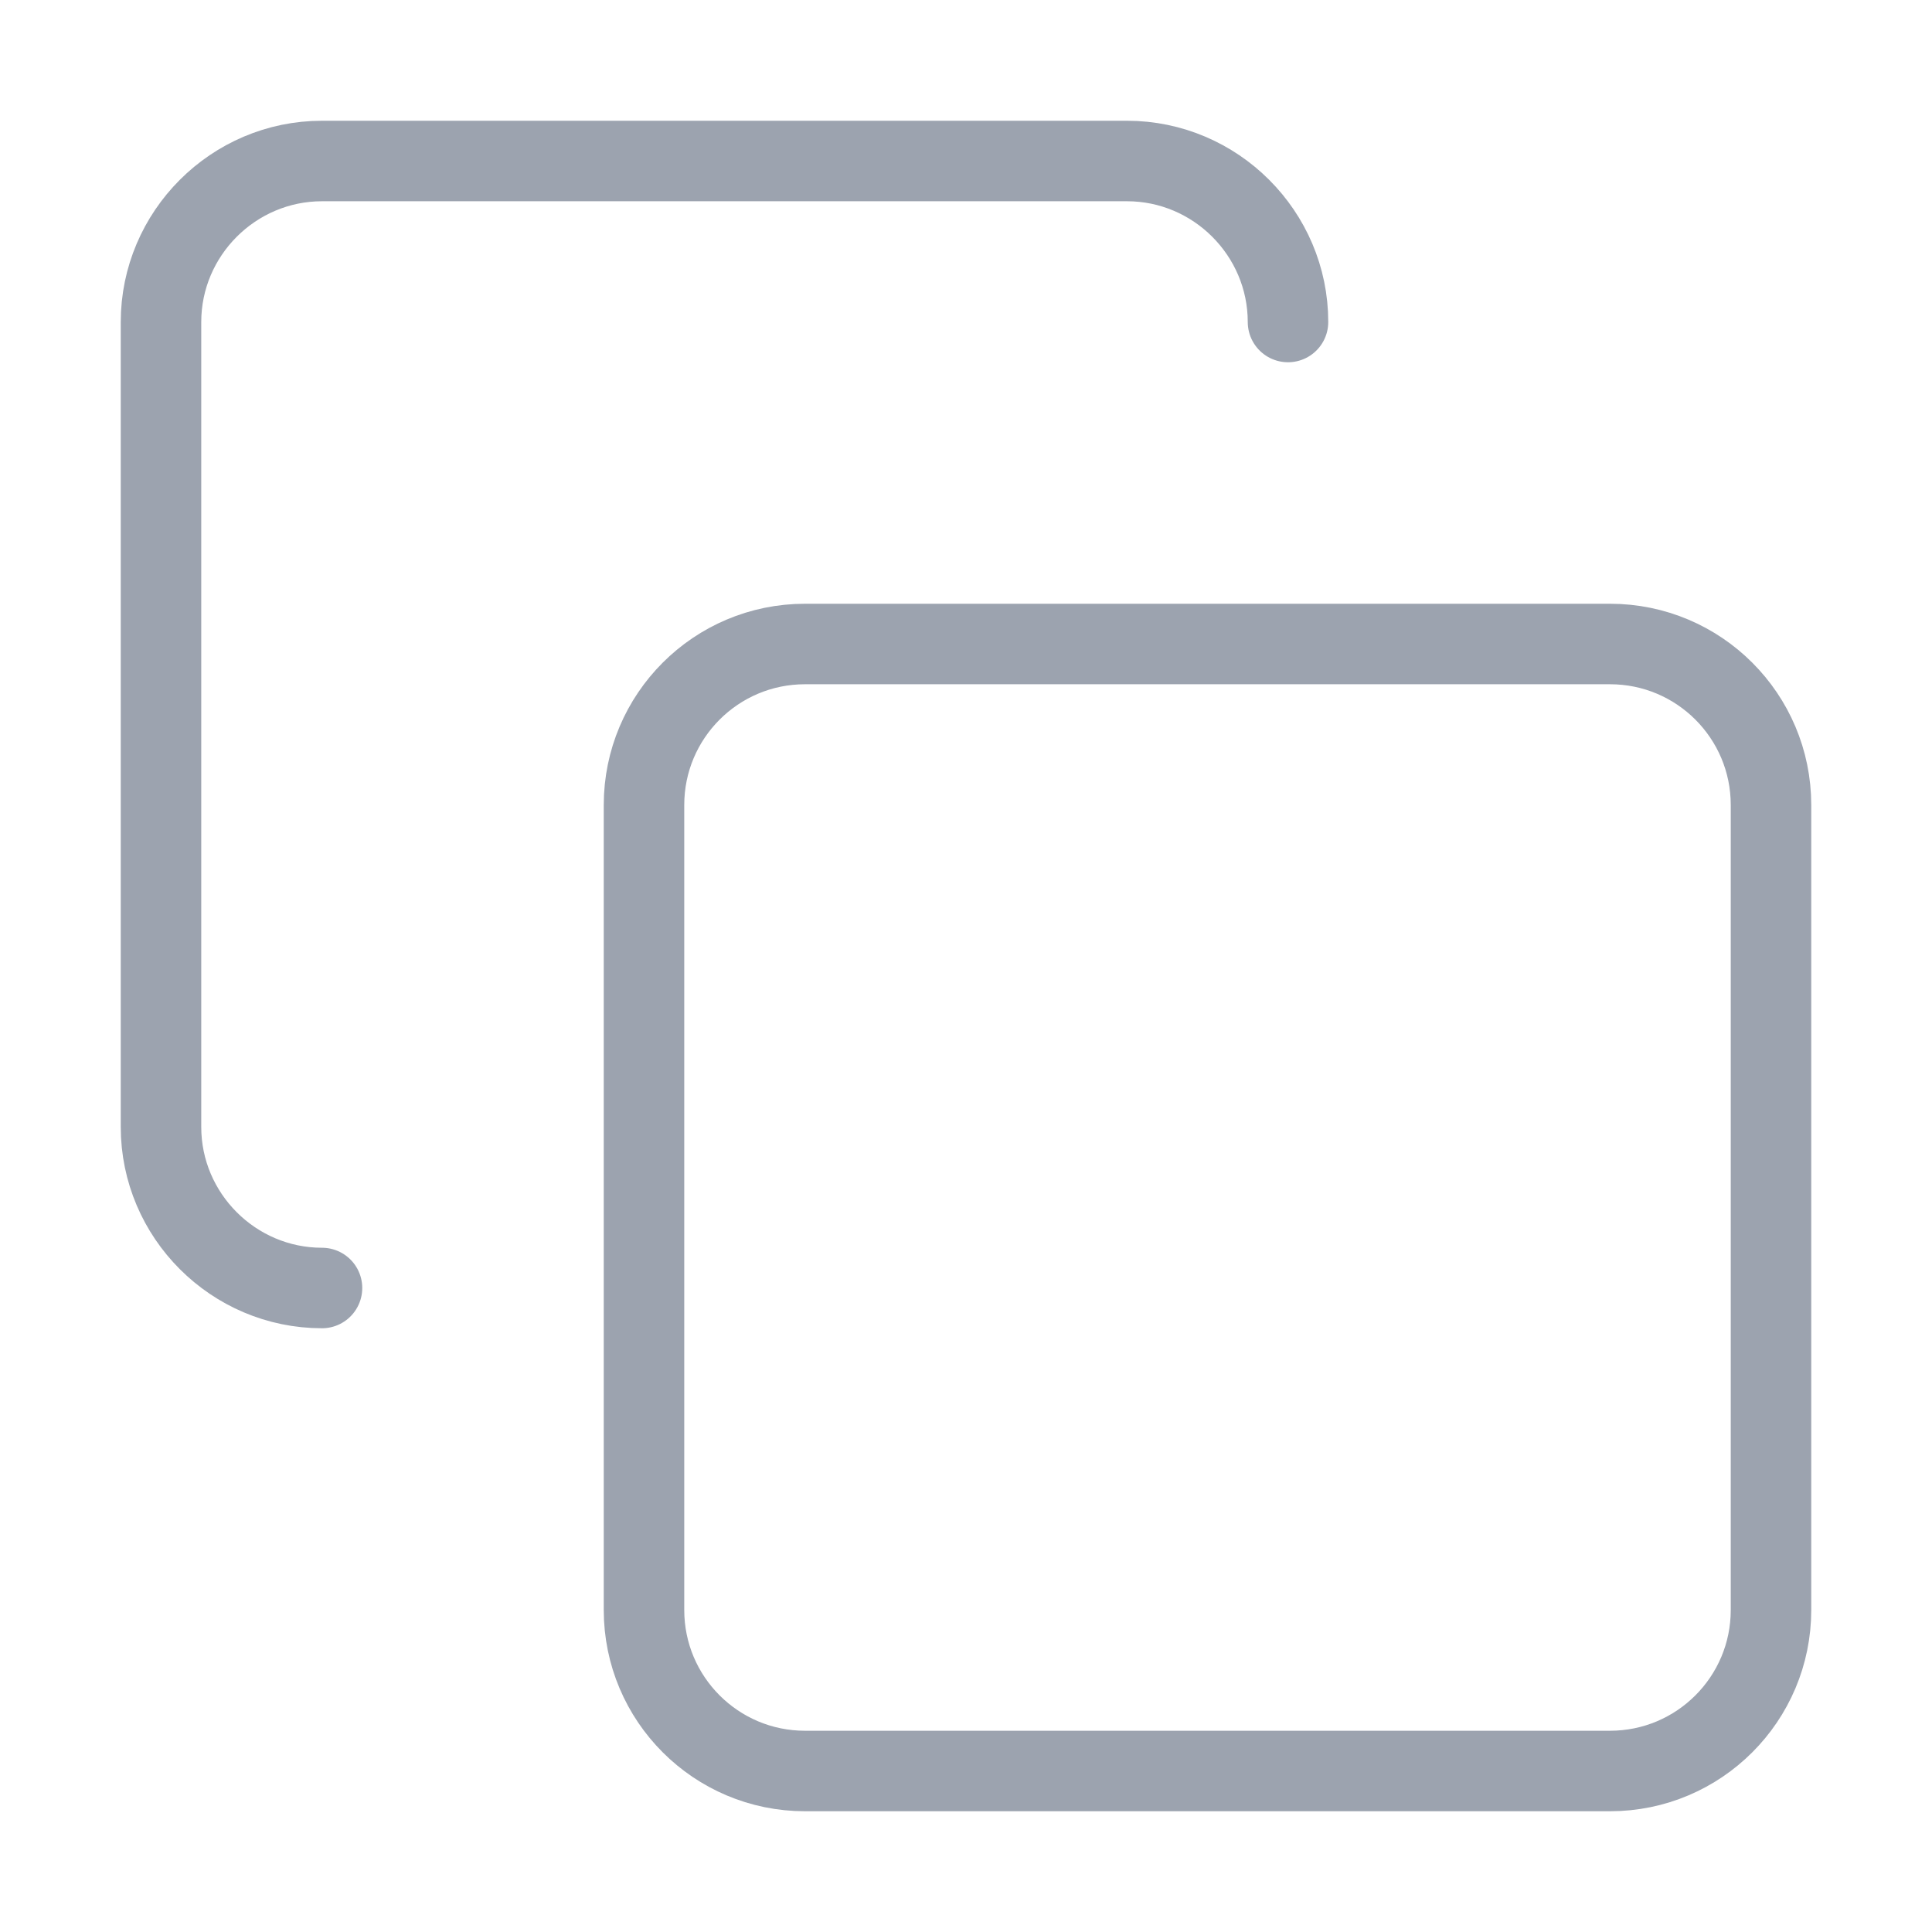
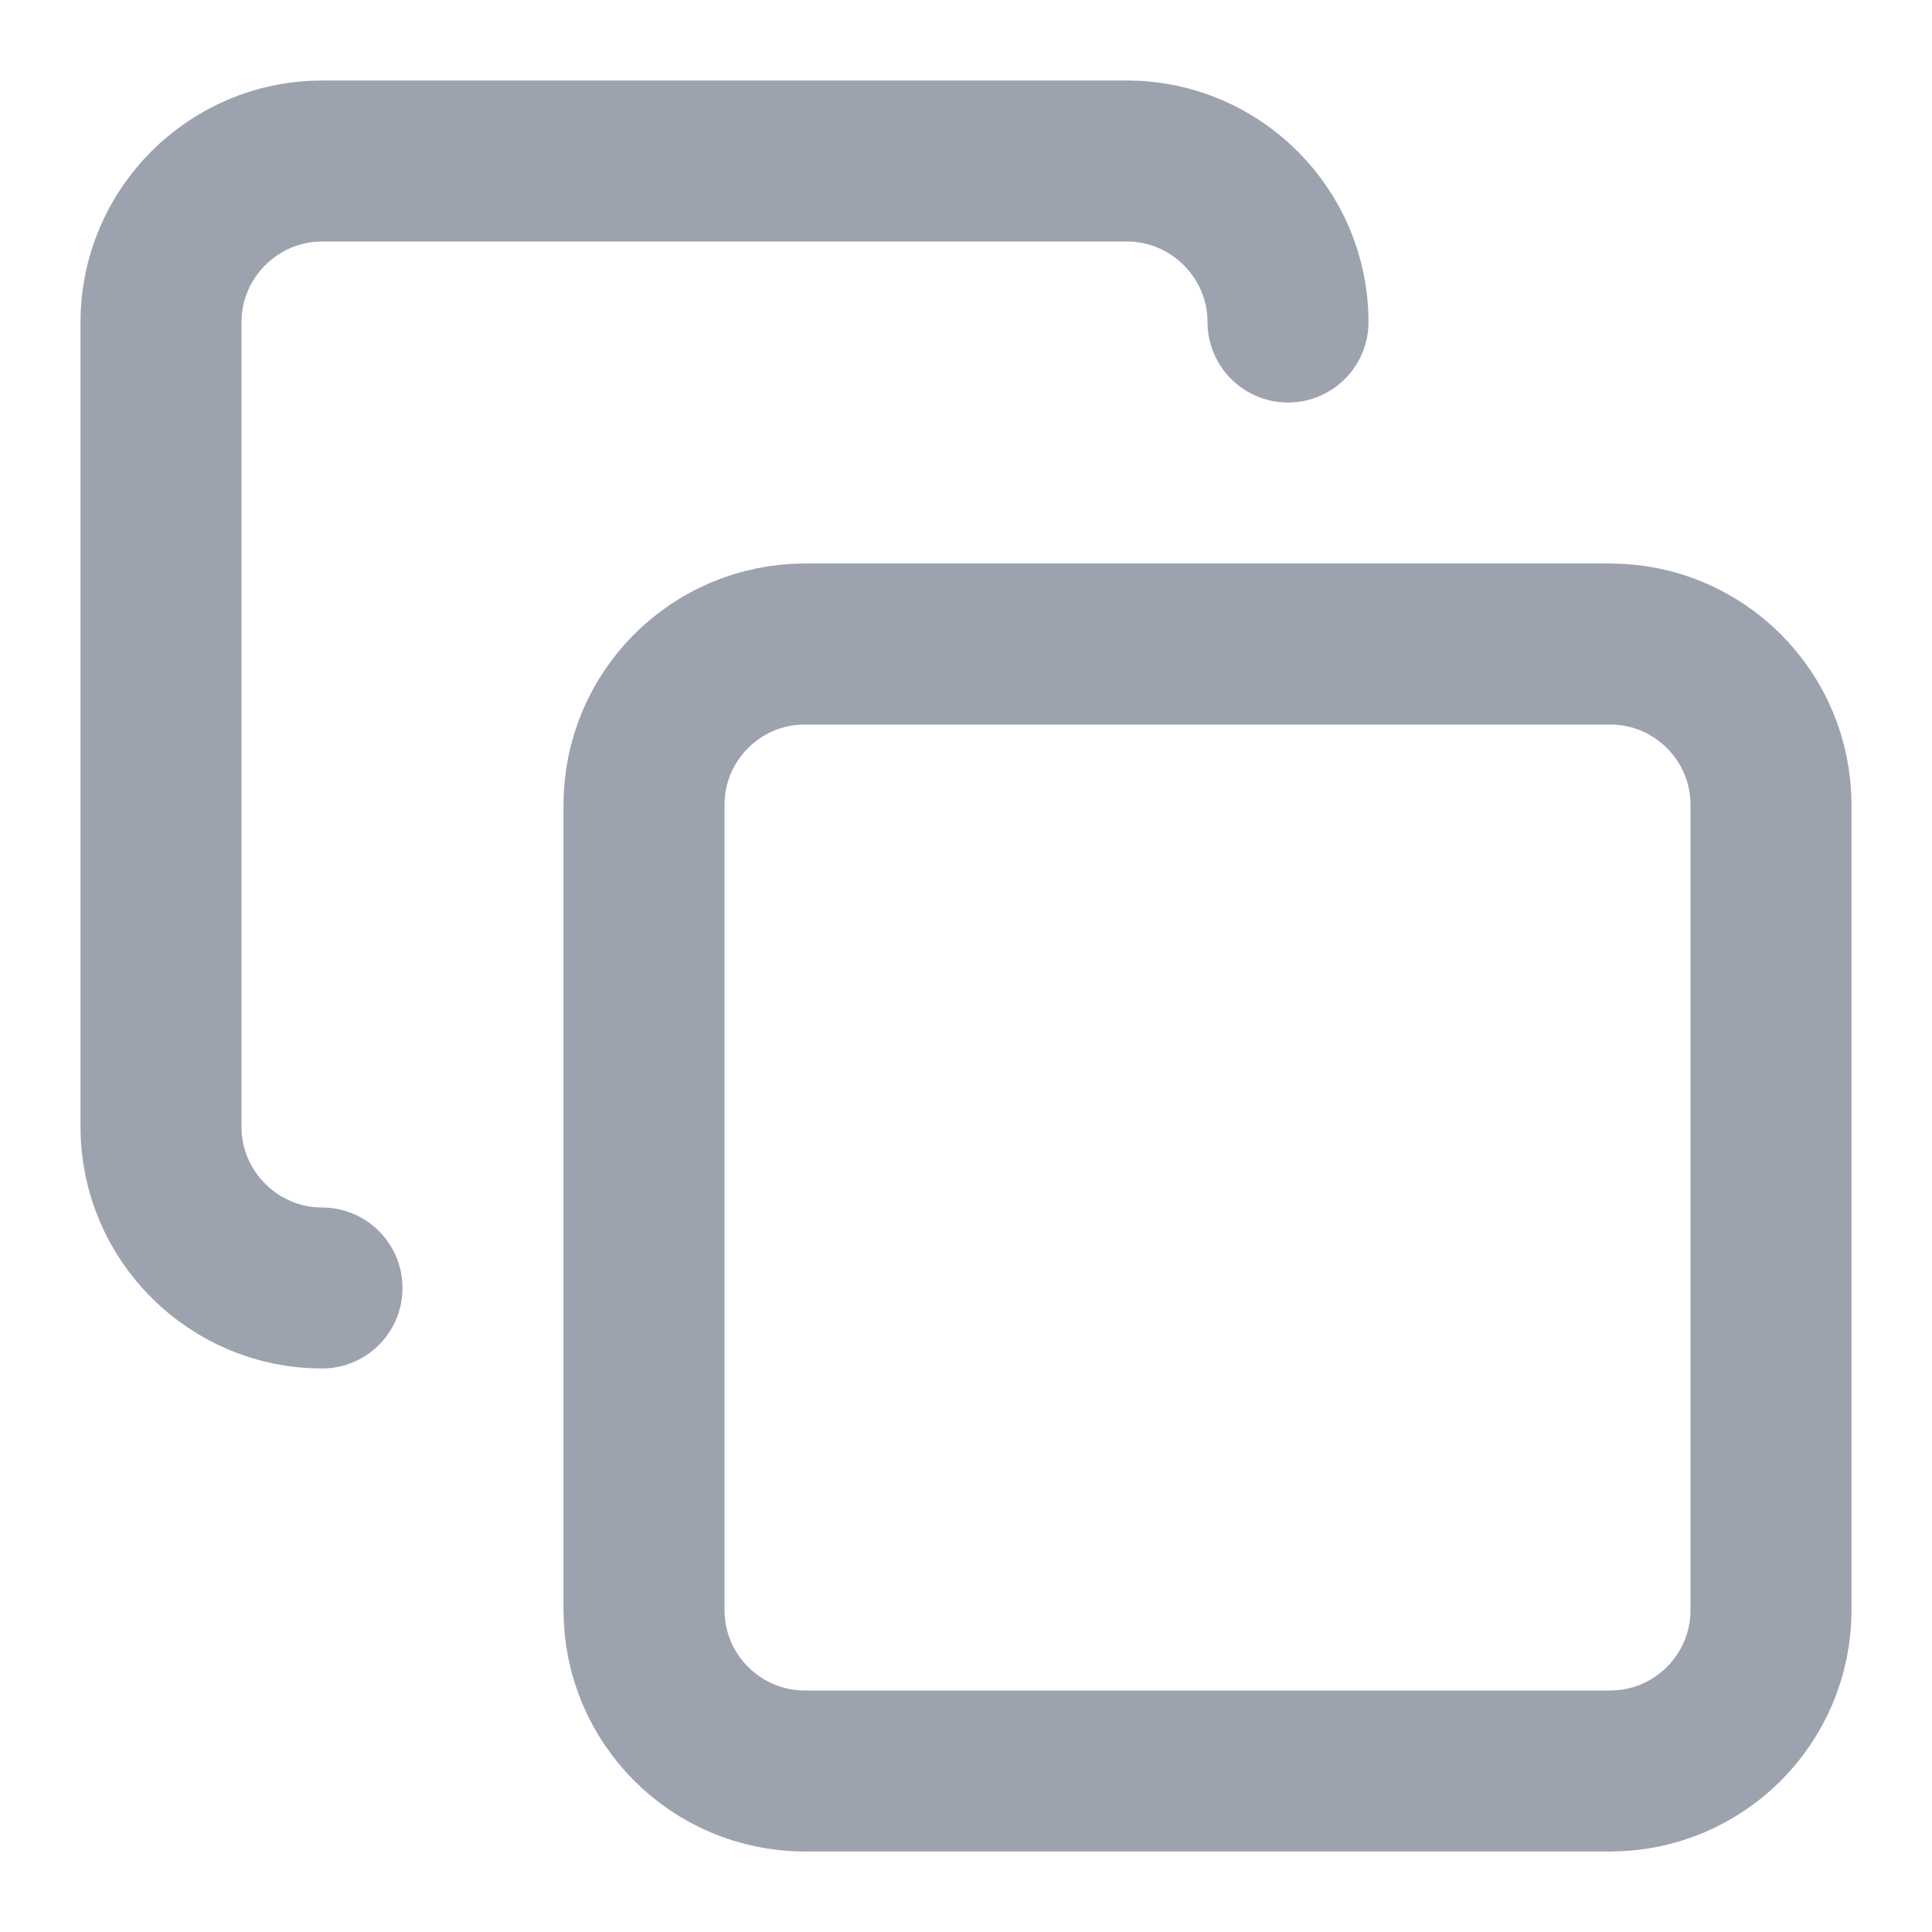
<svg xmlns="http://www.w3.org/2000/svg" width="1em" height="1em" viewBox="0 0 24 24">
-   <g fill="none" stroke="#9ca3af" stroke-linecap="round" stroke-linejoin="round" stroke-width="1">
+   <g fill="none" stroke="#9ca3af" stroke-linecap="round" stroke-linejoin="round" stroke-width="2">
    <rect width="14" height="14" x="8" y="8" rx="2" ry="2" />
    <path d="M4 16c-1.1 0-2-.9-2-2V4c0-1.1.9-2 2-2h10c1.1 0 2 .9 2 2" />
  </g>
</svg>
